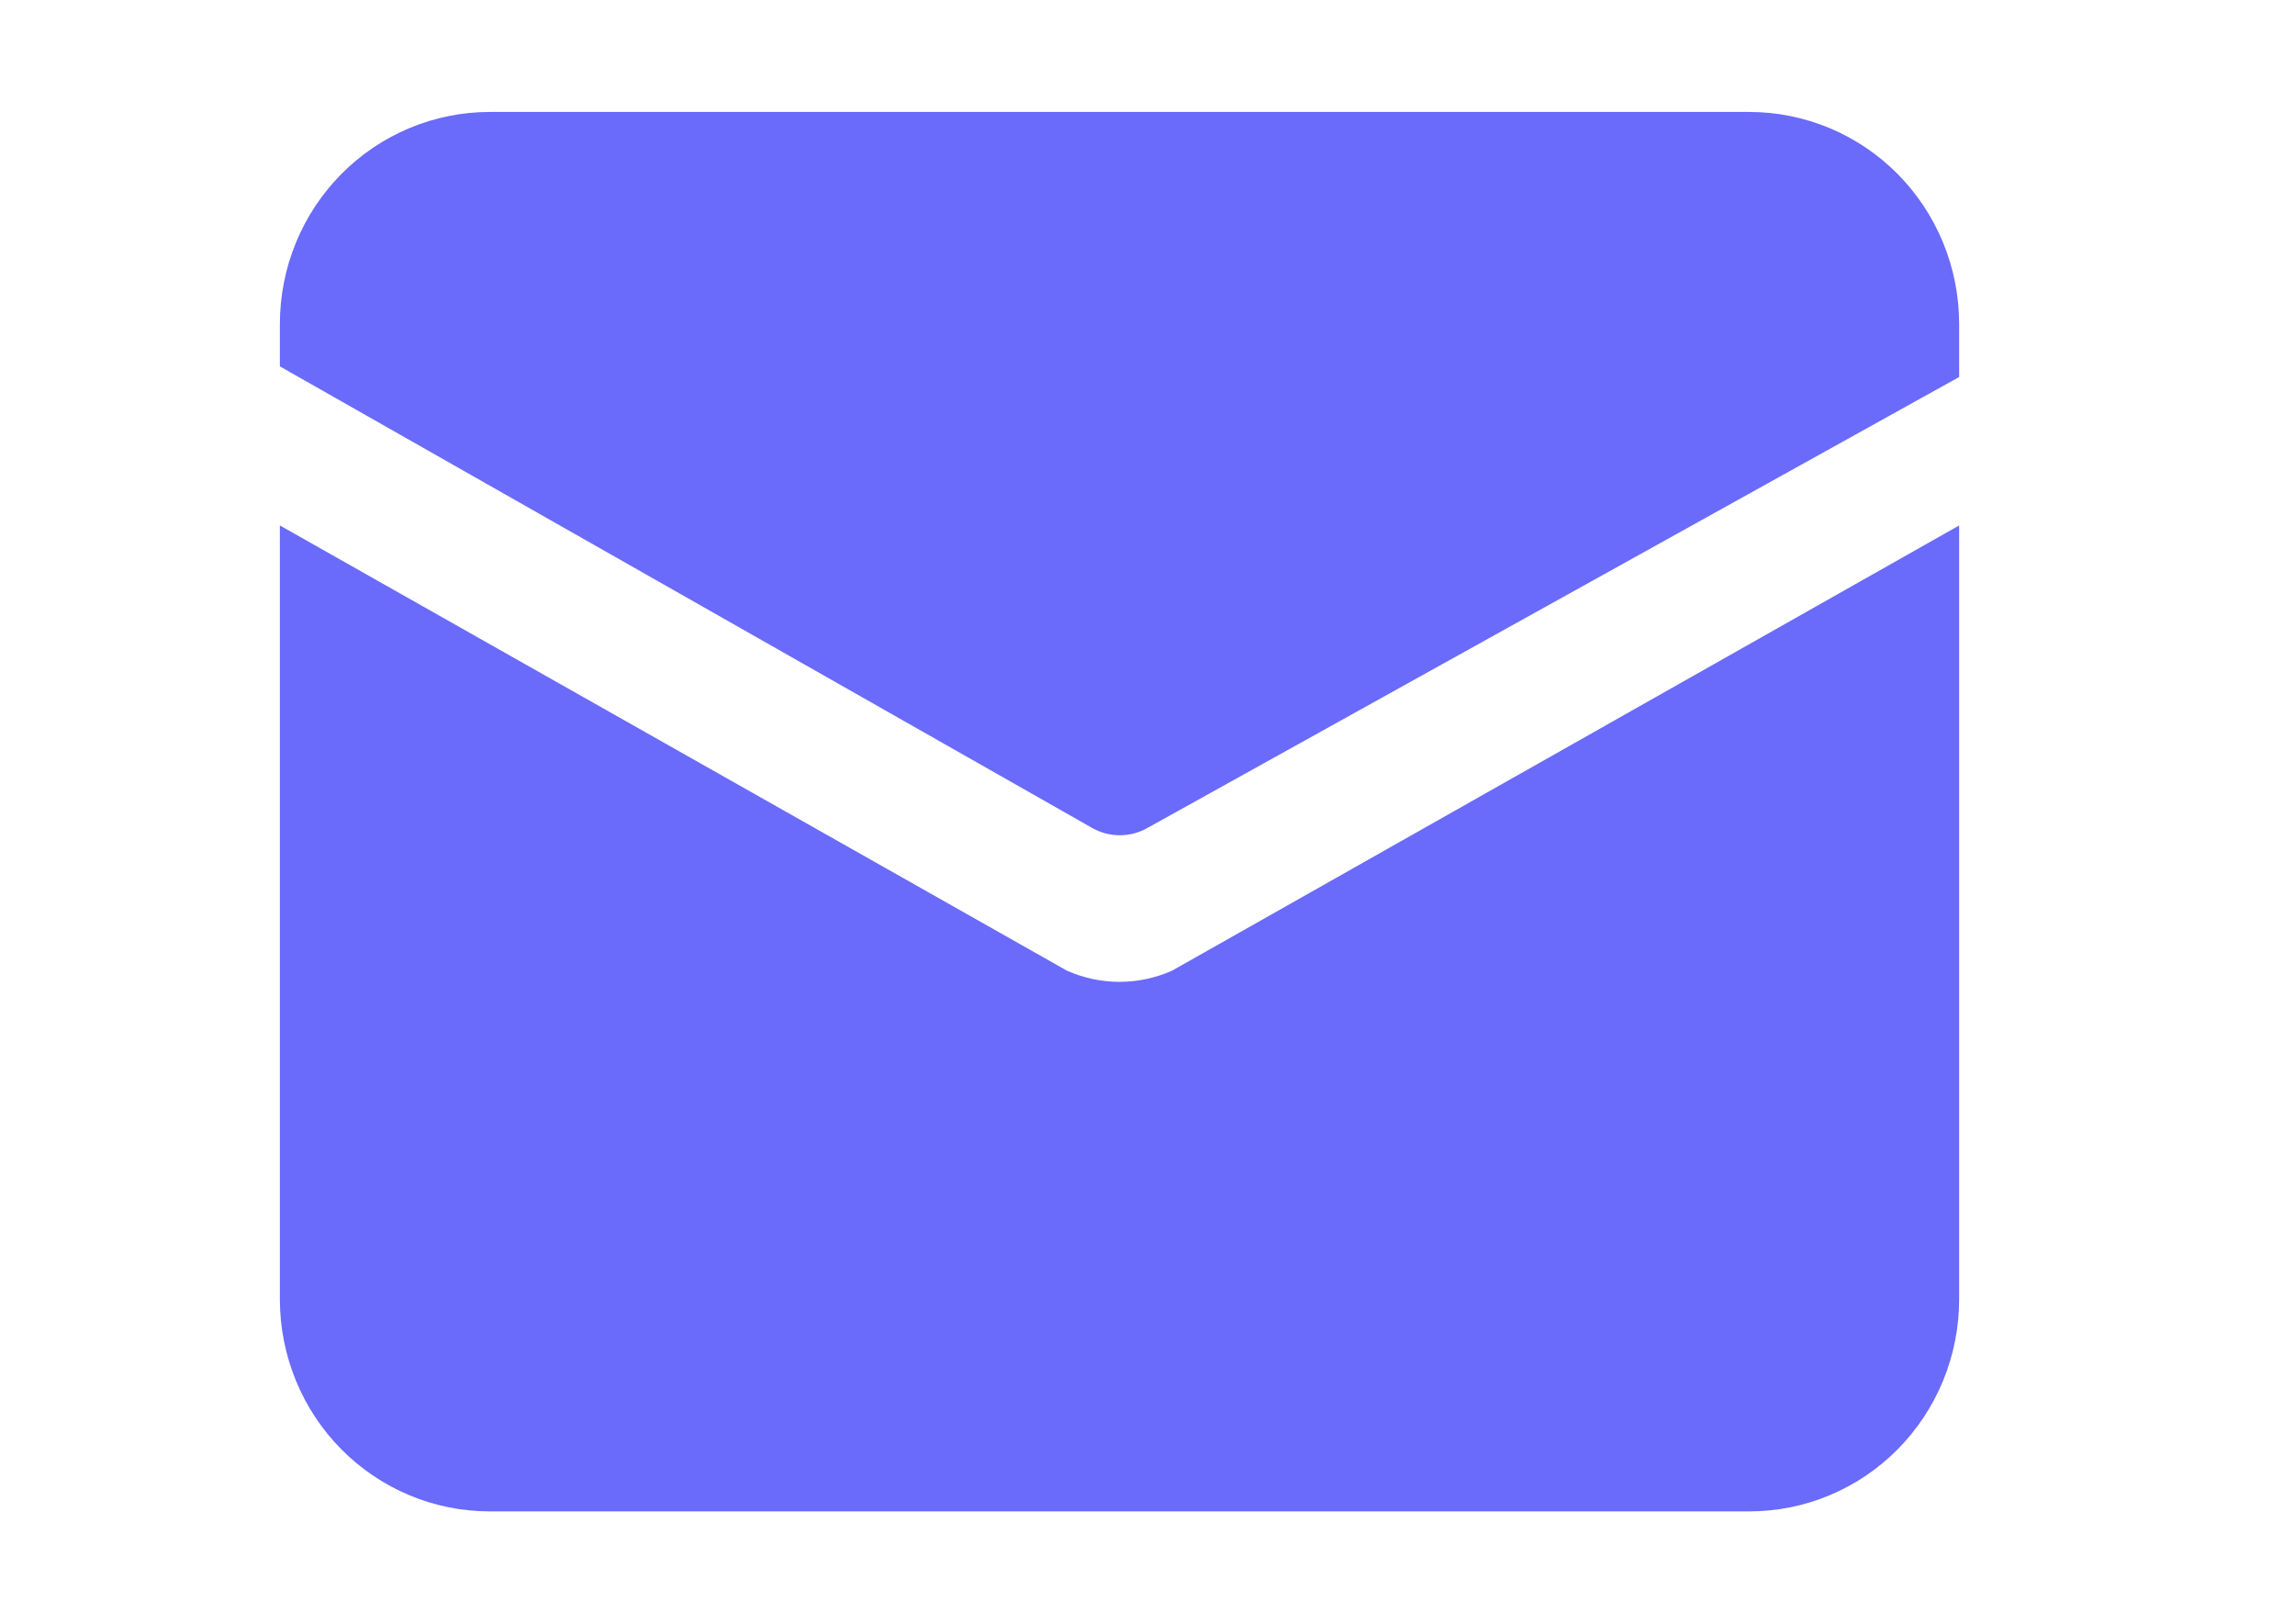
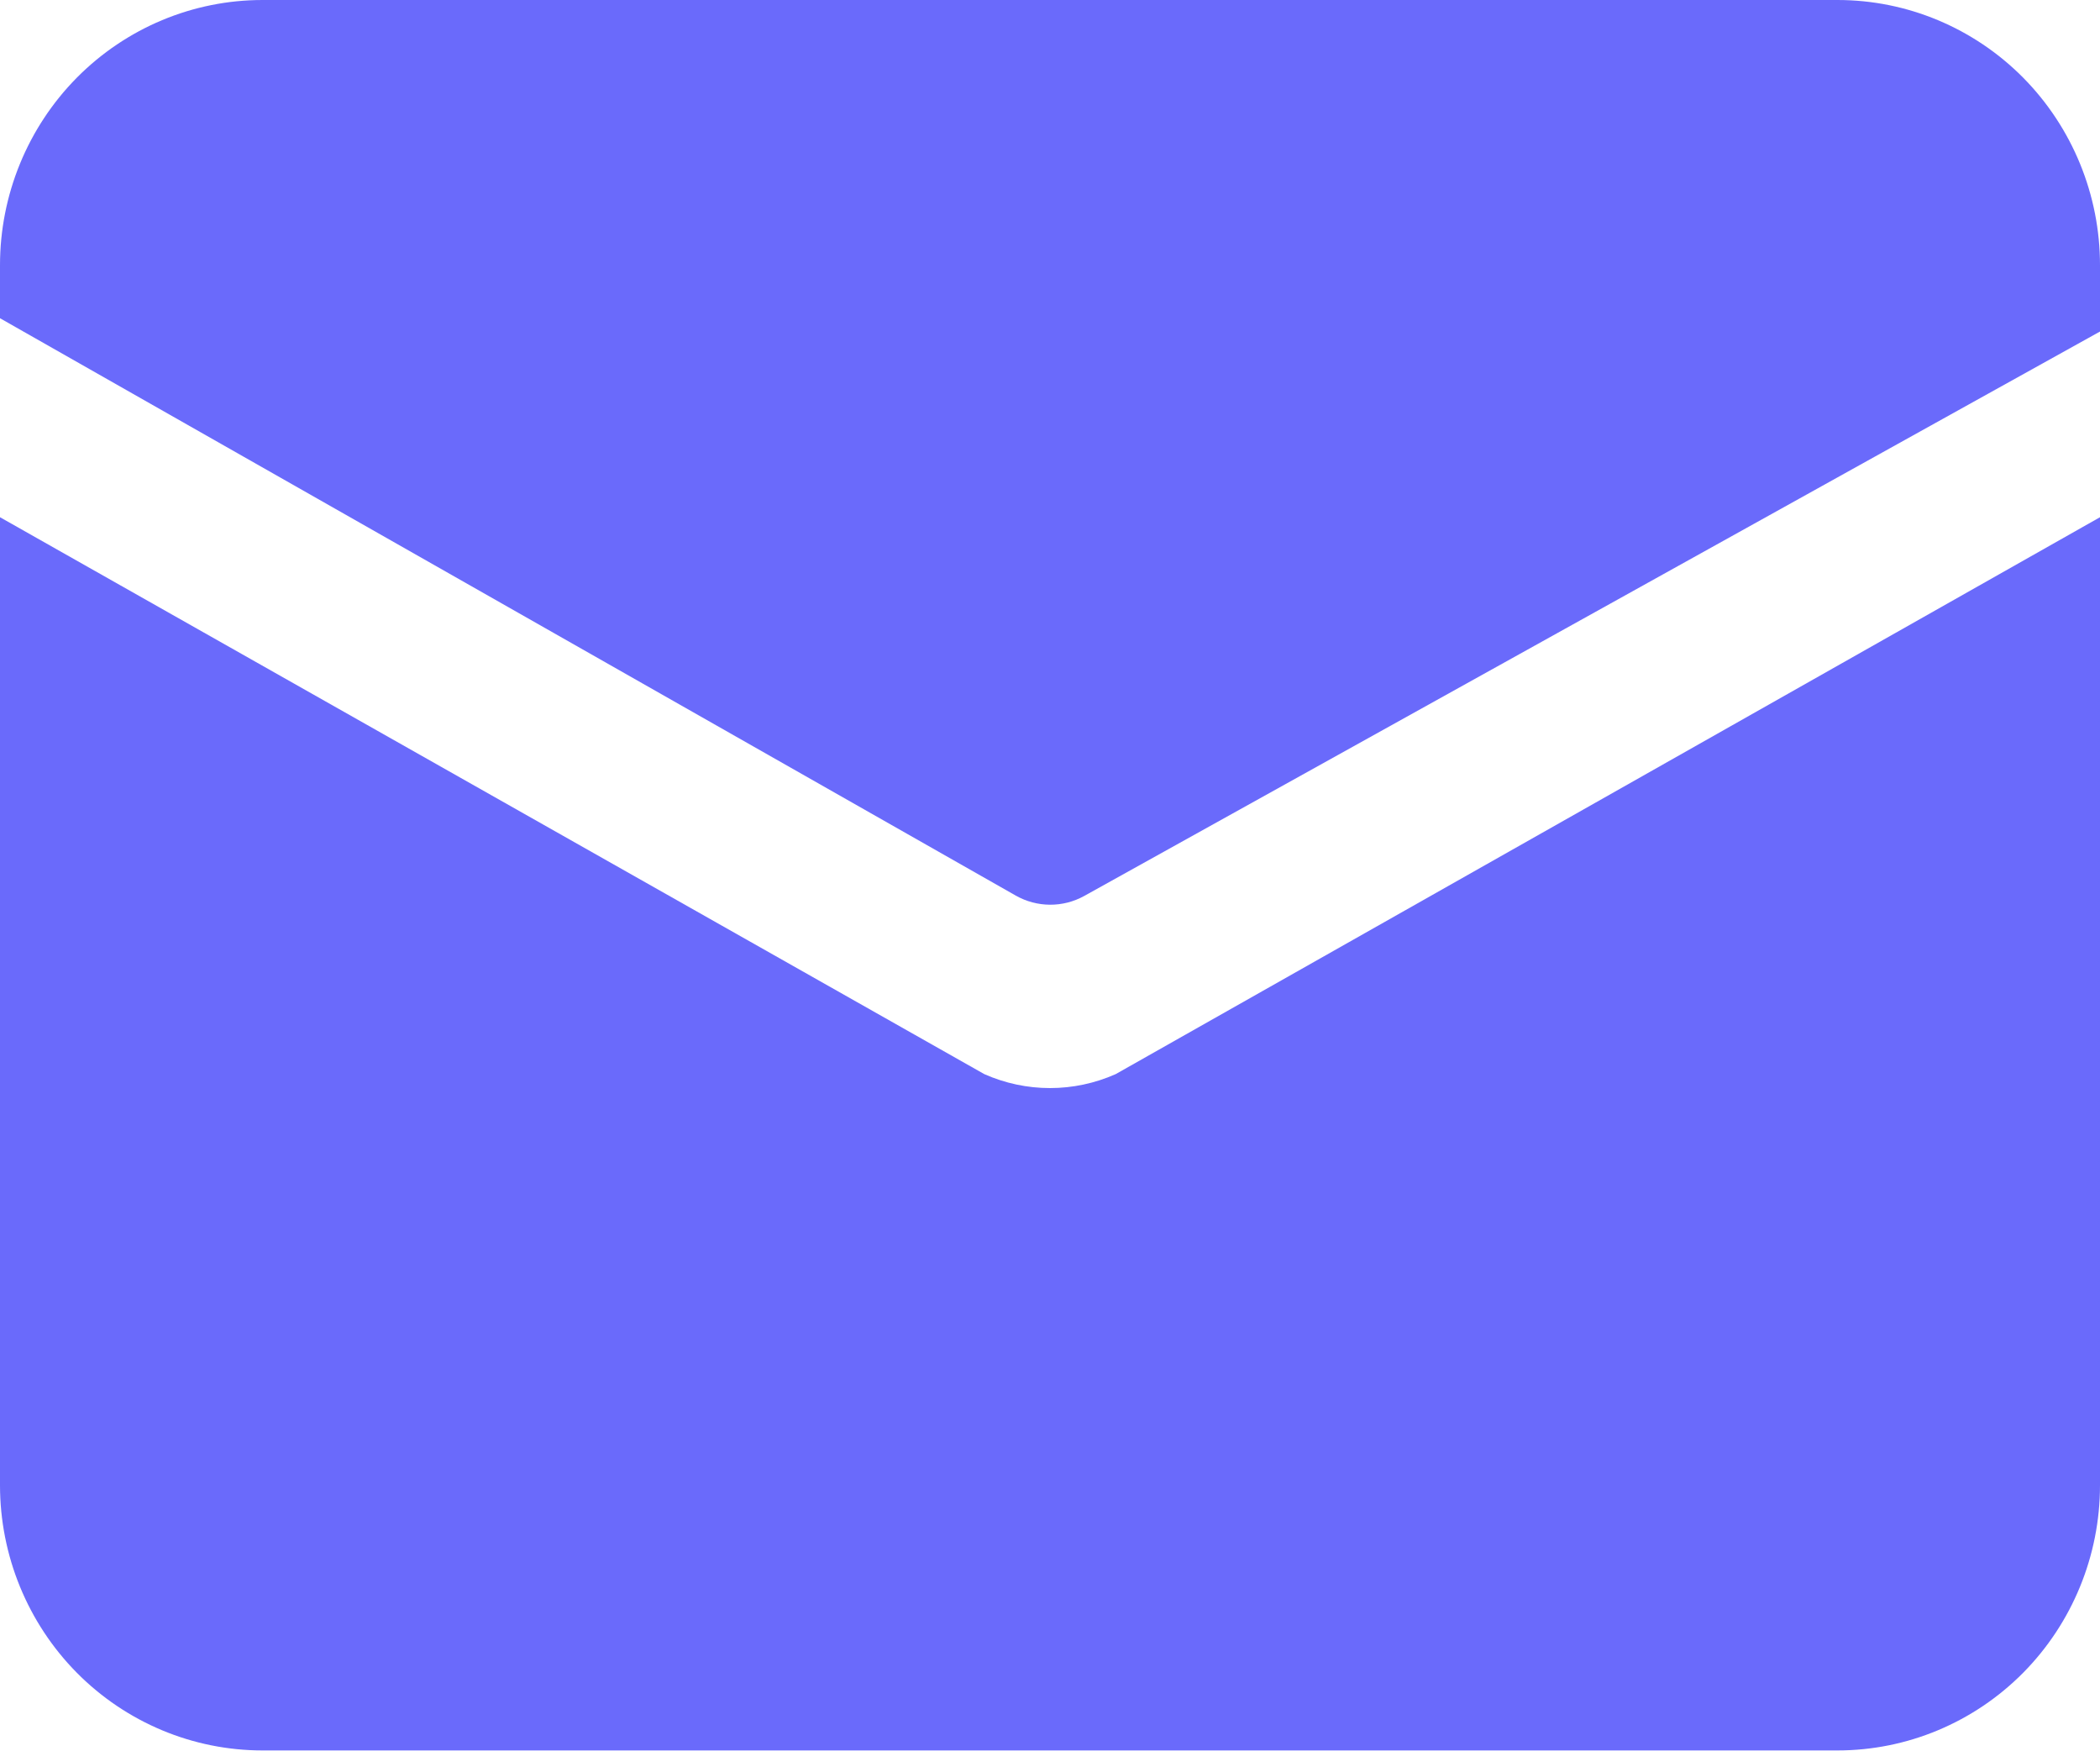
- <svg xmlns="http://www.w3.org/2000/svg" width="41" height="29" viewBox="0 0 41 29" fill="none">
-   <path d="M31.25 2H8.75C7.755 2 6.802 2.399 6.098 3.109C5.395 3.82 5 4.783 5 5.788L5 6.545L19.512 14.791C19.815 14.963 20.186 14.965 20.491 14.795L35 6.735V5.788C35 4.783 34.605 3.82 33.902 3.109C33.198 2.399 32.245 2 31.25 2Z" fill="#6A6AFB" />
-   <path d="M19.062 17.341L5 9.387V23.212C5 24.217 5.395 25.18 6.098 25.891C6.802 26.601 7.755 27 8.75 27H31.25C32.245 27 33.198 26.601 33.902 25.891C34.605 25.18 35 24.217 35 23.212V9.387L20.938 17.341C20.642 17.472 20.323 17.54 20 17.54C19.677 17.54 19.358 17.472 19.062 17.341Z" fill="#6A6AFB" />
+ <svg xmlns="http://www.w3.org/2000/svg" width="30" height="25" viewBox="0 0 30 25" fill="none">
+   <path d="M26.25 0H3.75C2.755 0 1.802 0.399 1.098 1.109C0.395 1.82 0 2.783 0 3.788L0 4.545L14.511 12.791C14.815 12.963 15.186 12.965 15.491 12.795L30 4.735V3.788C30 2.783 29.605 1.82 28.902 1.109C28.198 0.399 27.245 0 26.25 0Z" fill="#6A6AFB" />
+   <path d="M14.062 15.341L0 7.387V21.212C0 22.217 0.395 23.18 1.098 23.891C1.802 24.601 2.755 25 3.75 25H26.25C27.245 25 28.198 24.601 28.902 23.891C29.605 23.18 30 22.217 30 21.212V7.387L15.938 15.341C15.642 15.472 15.323 15.54 15 15.54C14.677 15.54 14.358 15.472 14.062 15.341Z" fill="#6A6AFB" />
</svg>
